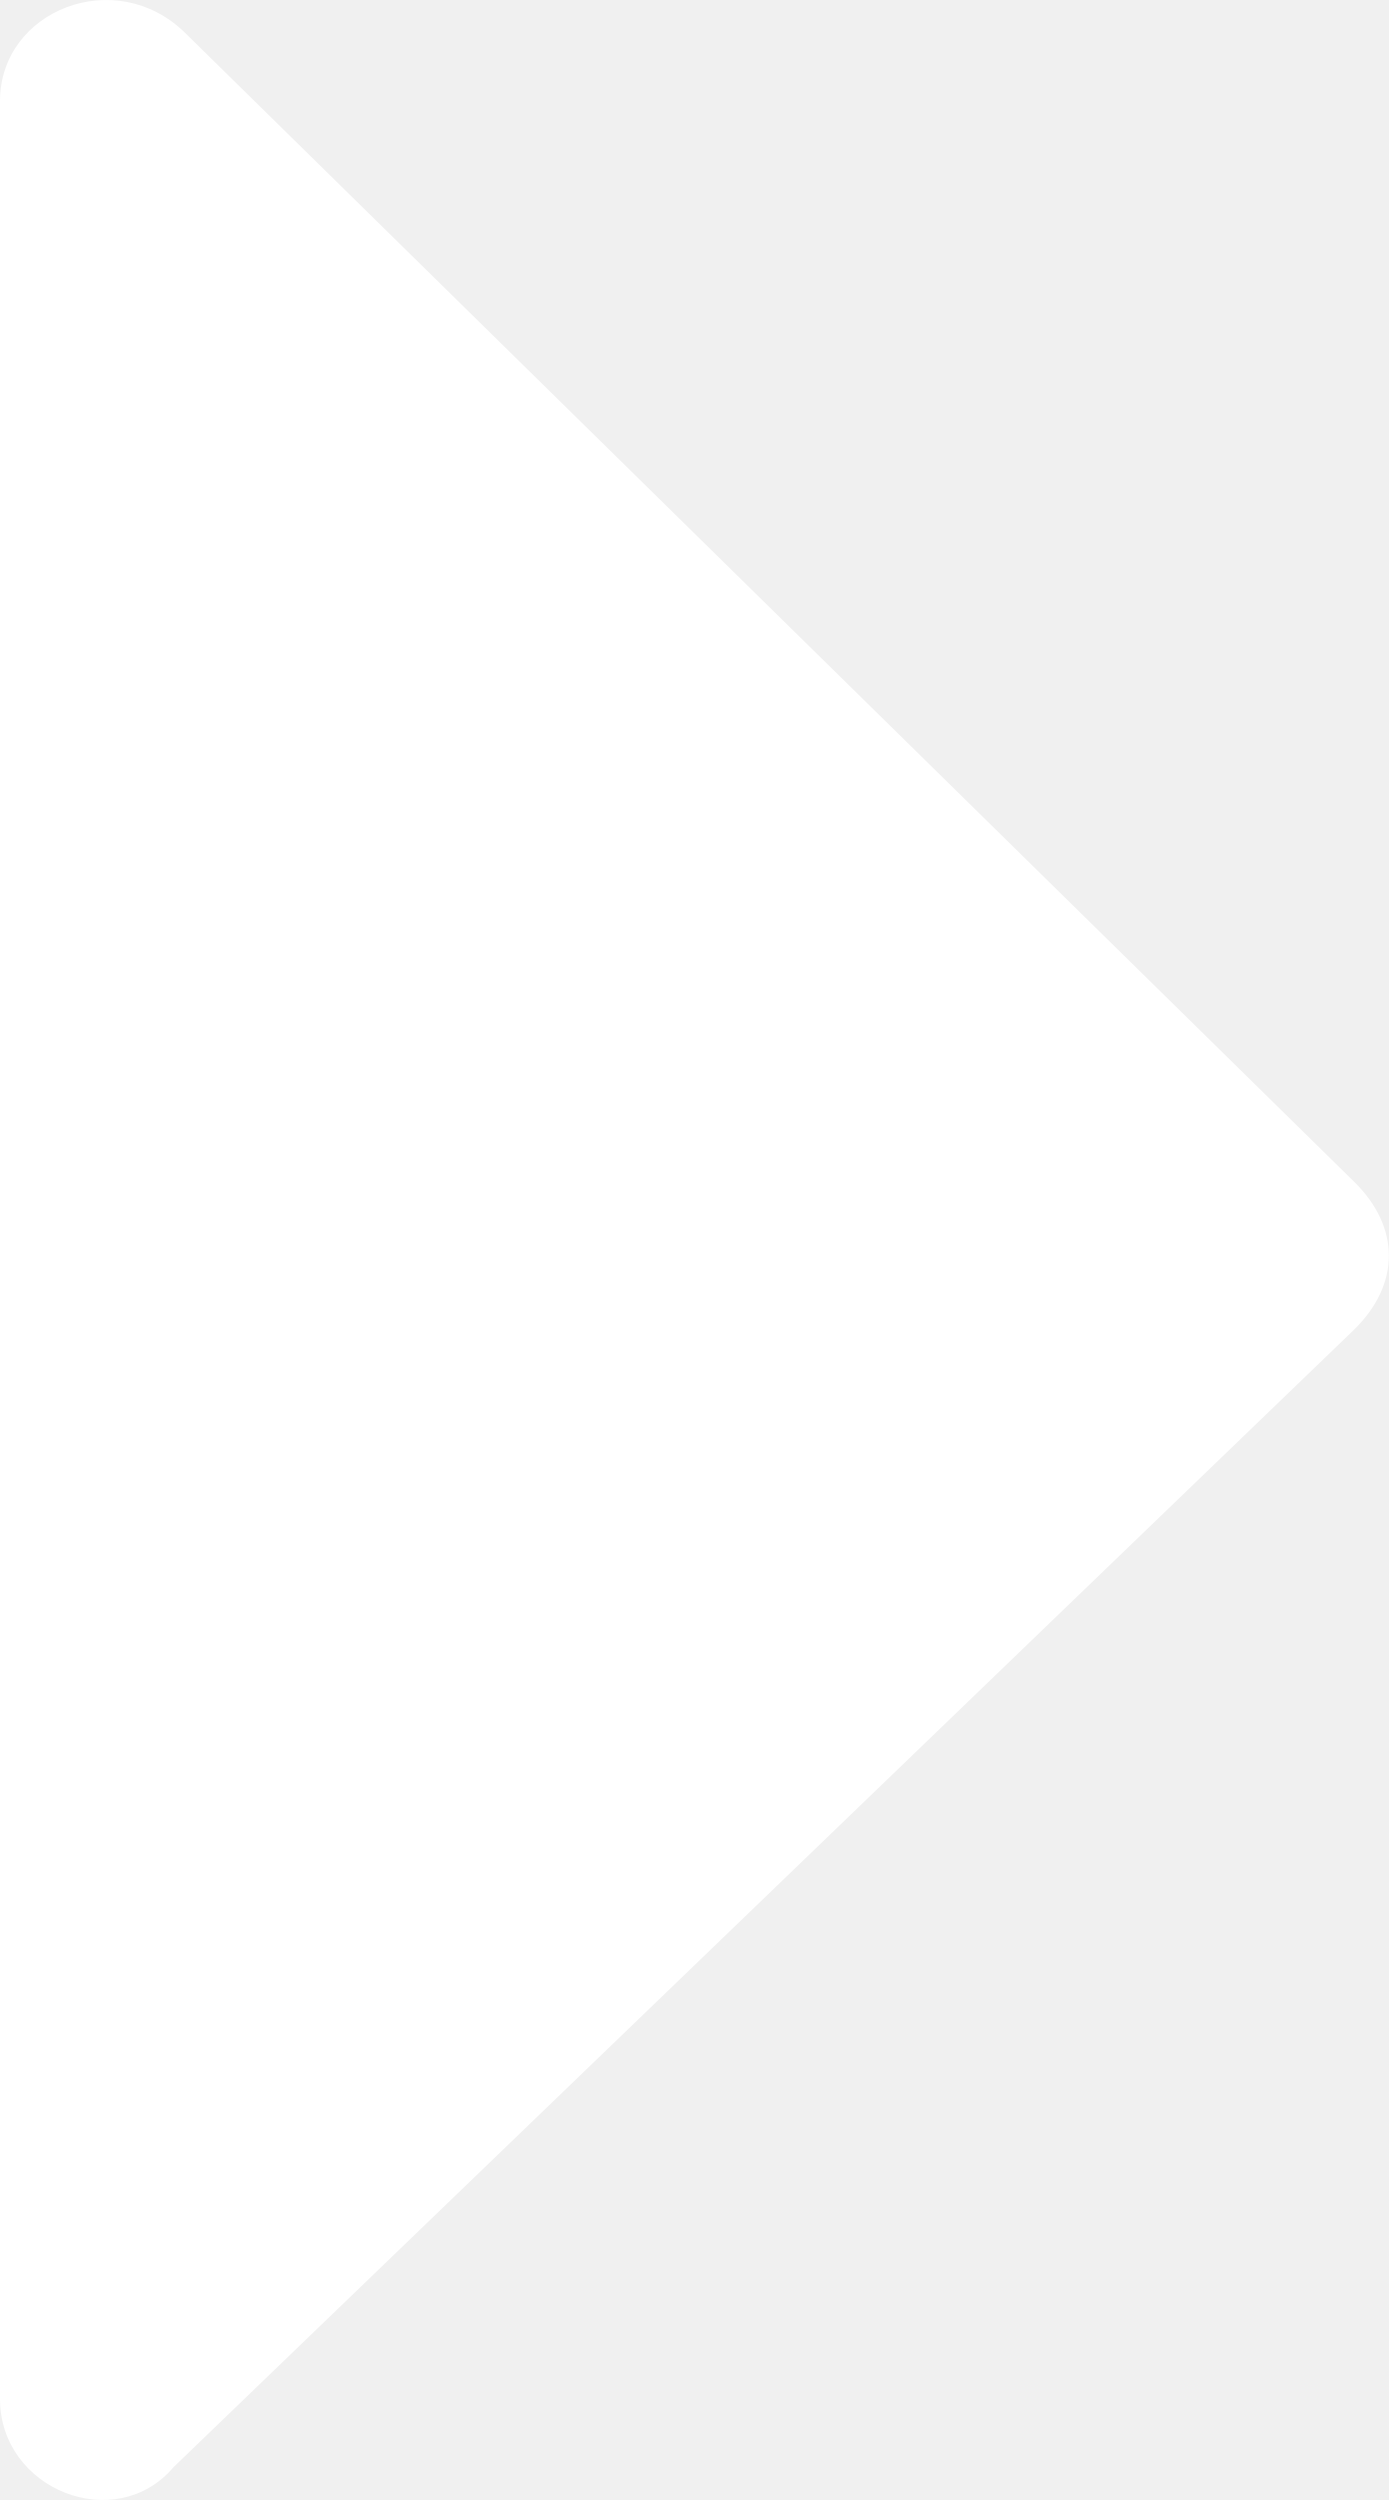
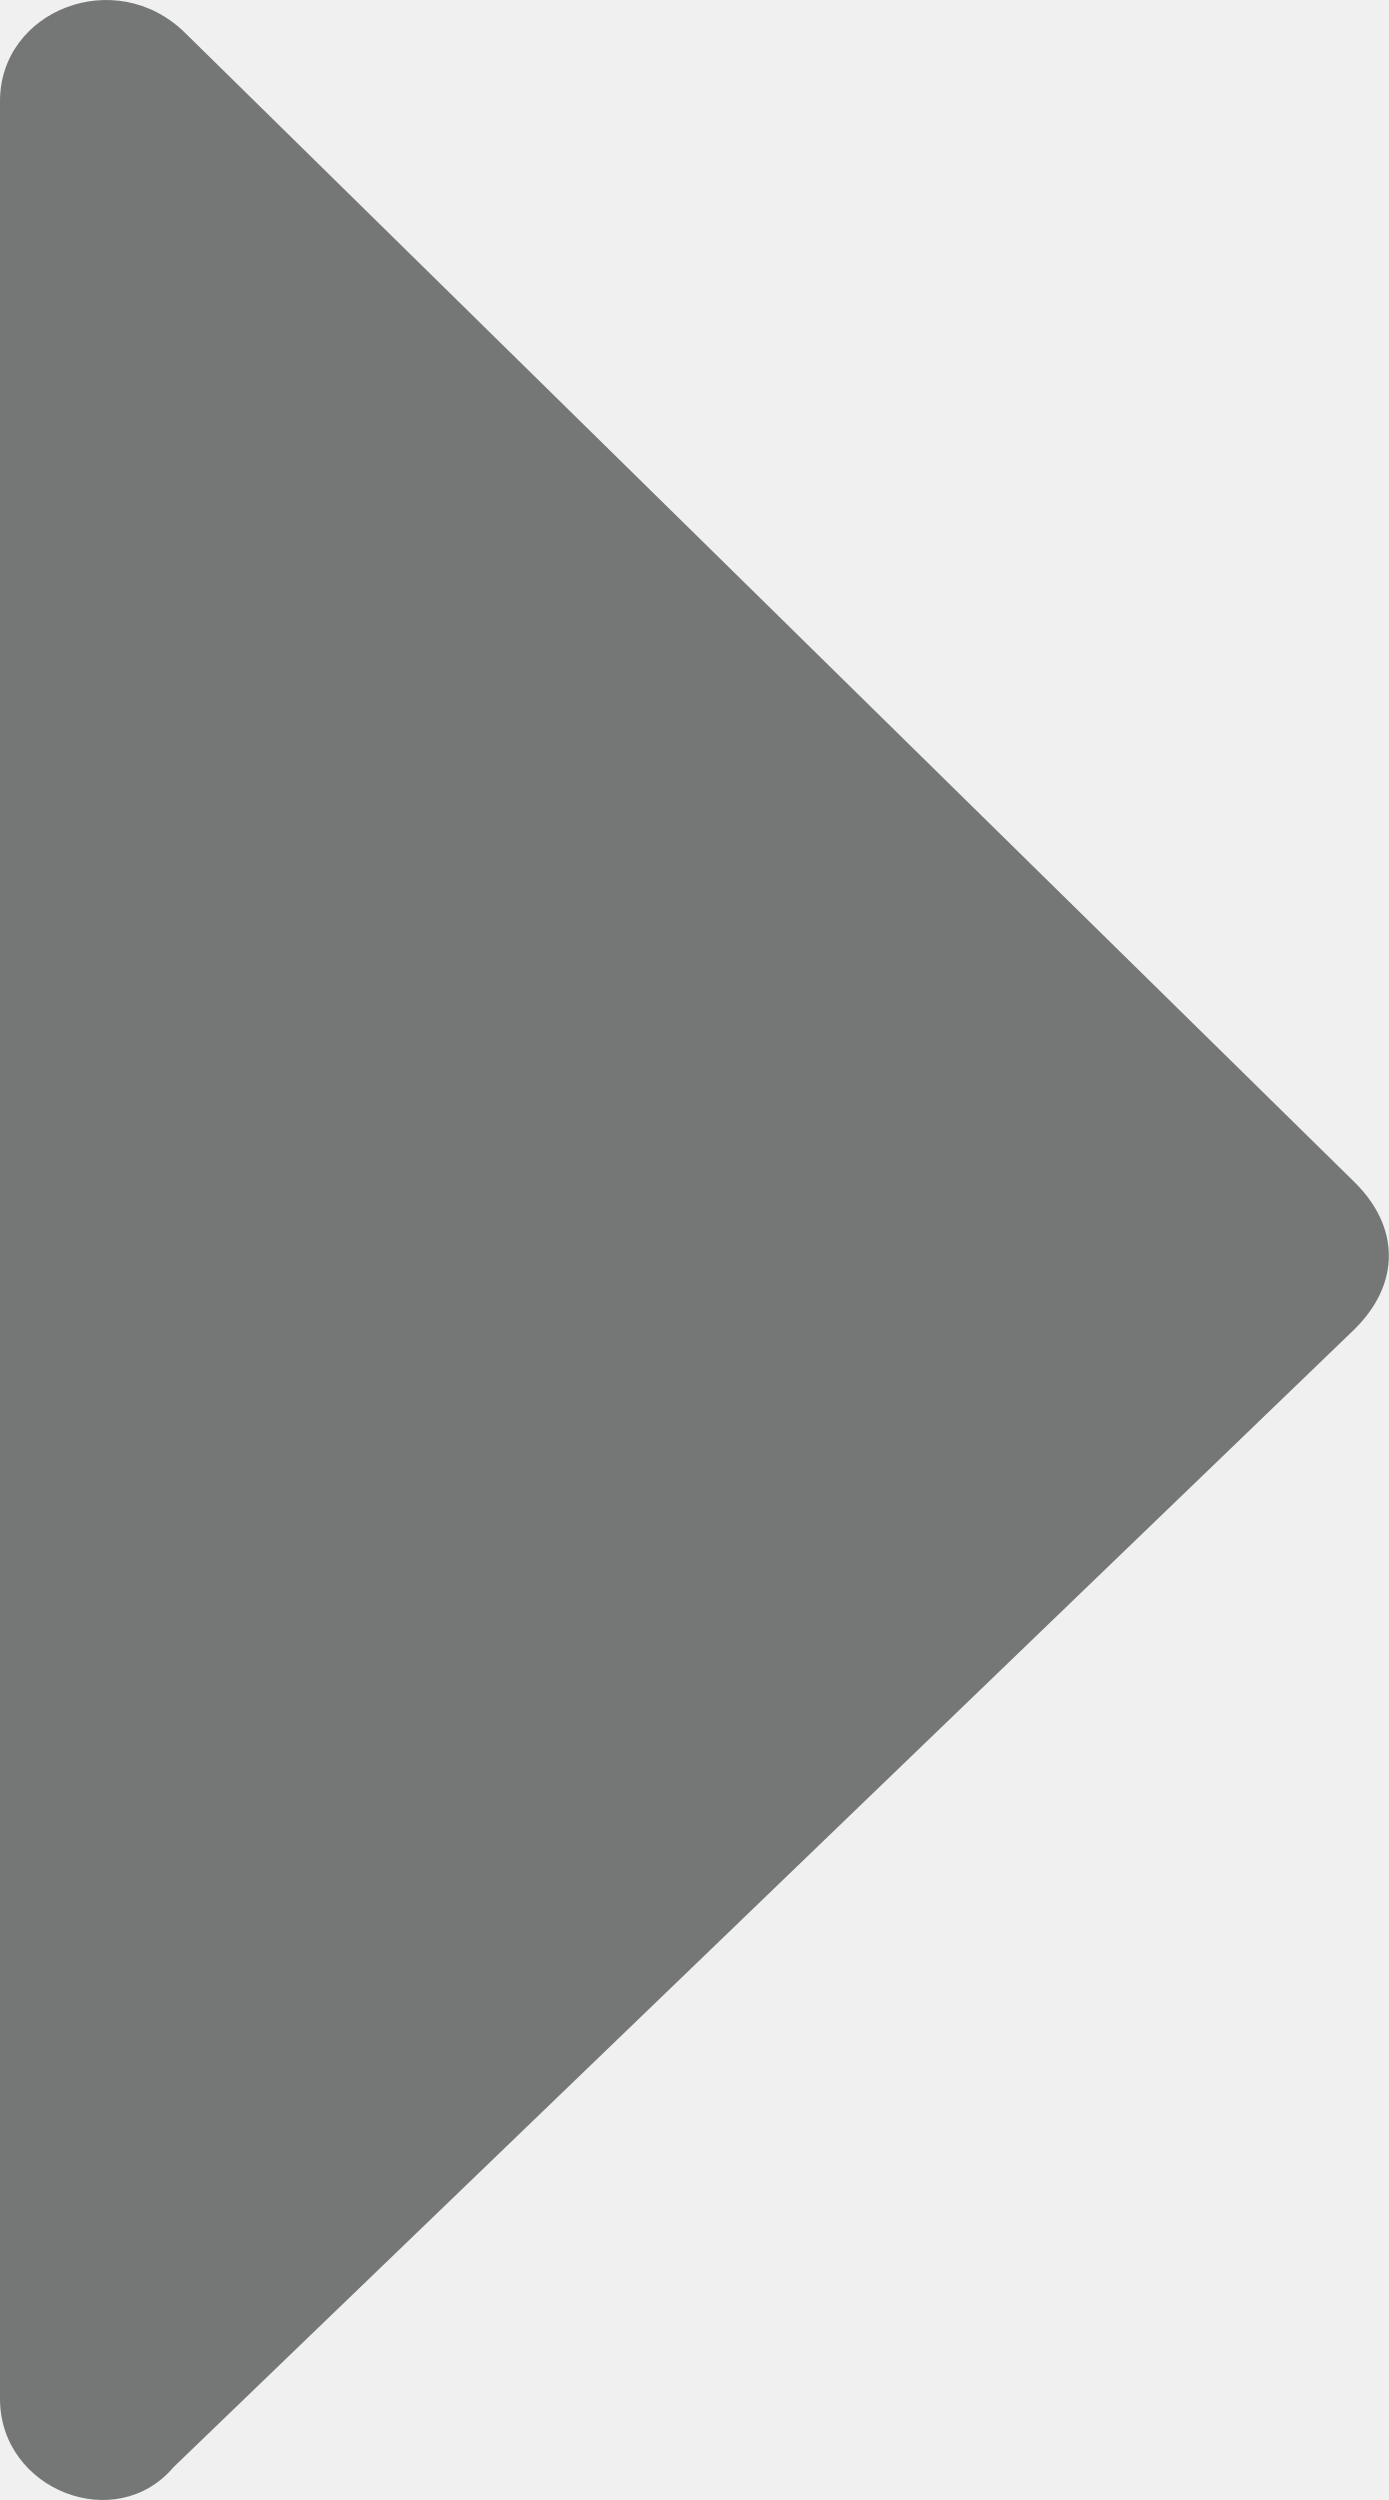
<svg xmlns="http://www.w3.org/2000/svg" width="10" height="18" viewBox="0 0 10 18" fill="none">
-   <path d="M0 17.272V0.728C0 0.073 0.833 -0.255 1.333 0.237L9.75 8.509C10.083 8.836 10.083 9.246 9.75 9.573L1.25 17.763C0.833 18.255 0 17.927 0 17.272Z" fill="white" />
+   <path d="M0 17.272V0.728C0 0.073 0.833 -0.255 1.333 0.237L9.75 8.509C10.083 8.836 10.083 9.246 9.75 9.573L1.25 17.763C0.833 18.255 0 17.927 0 17.272Z" fill="#757777" />
</svg>
